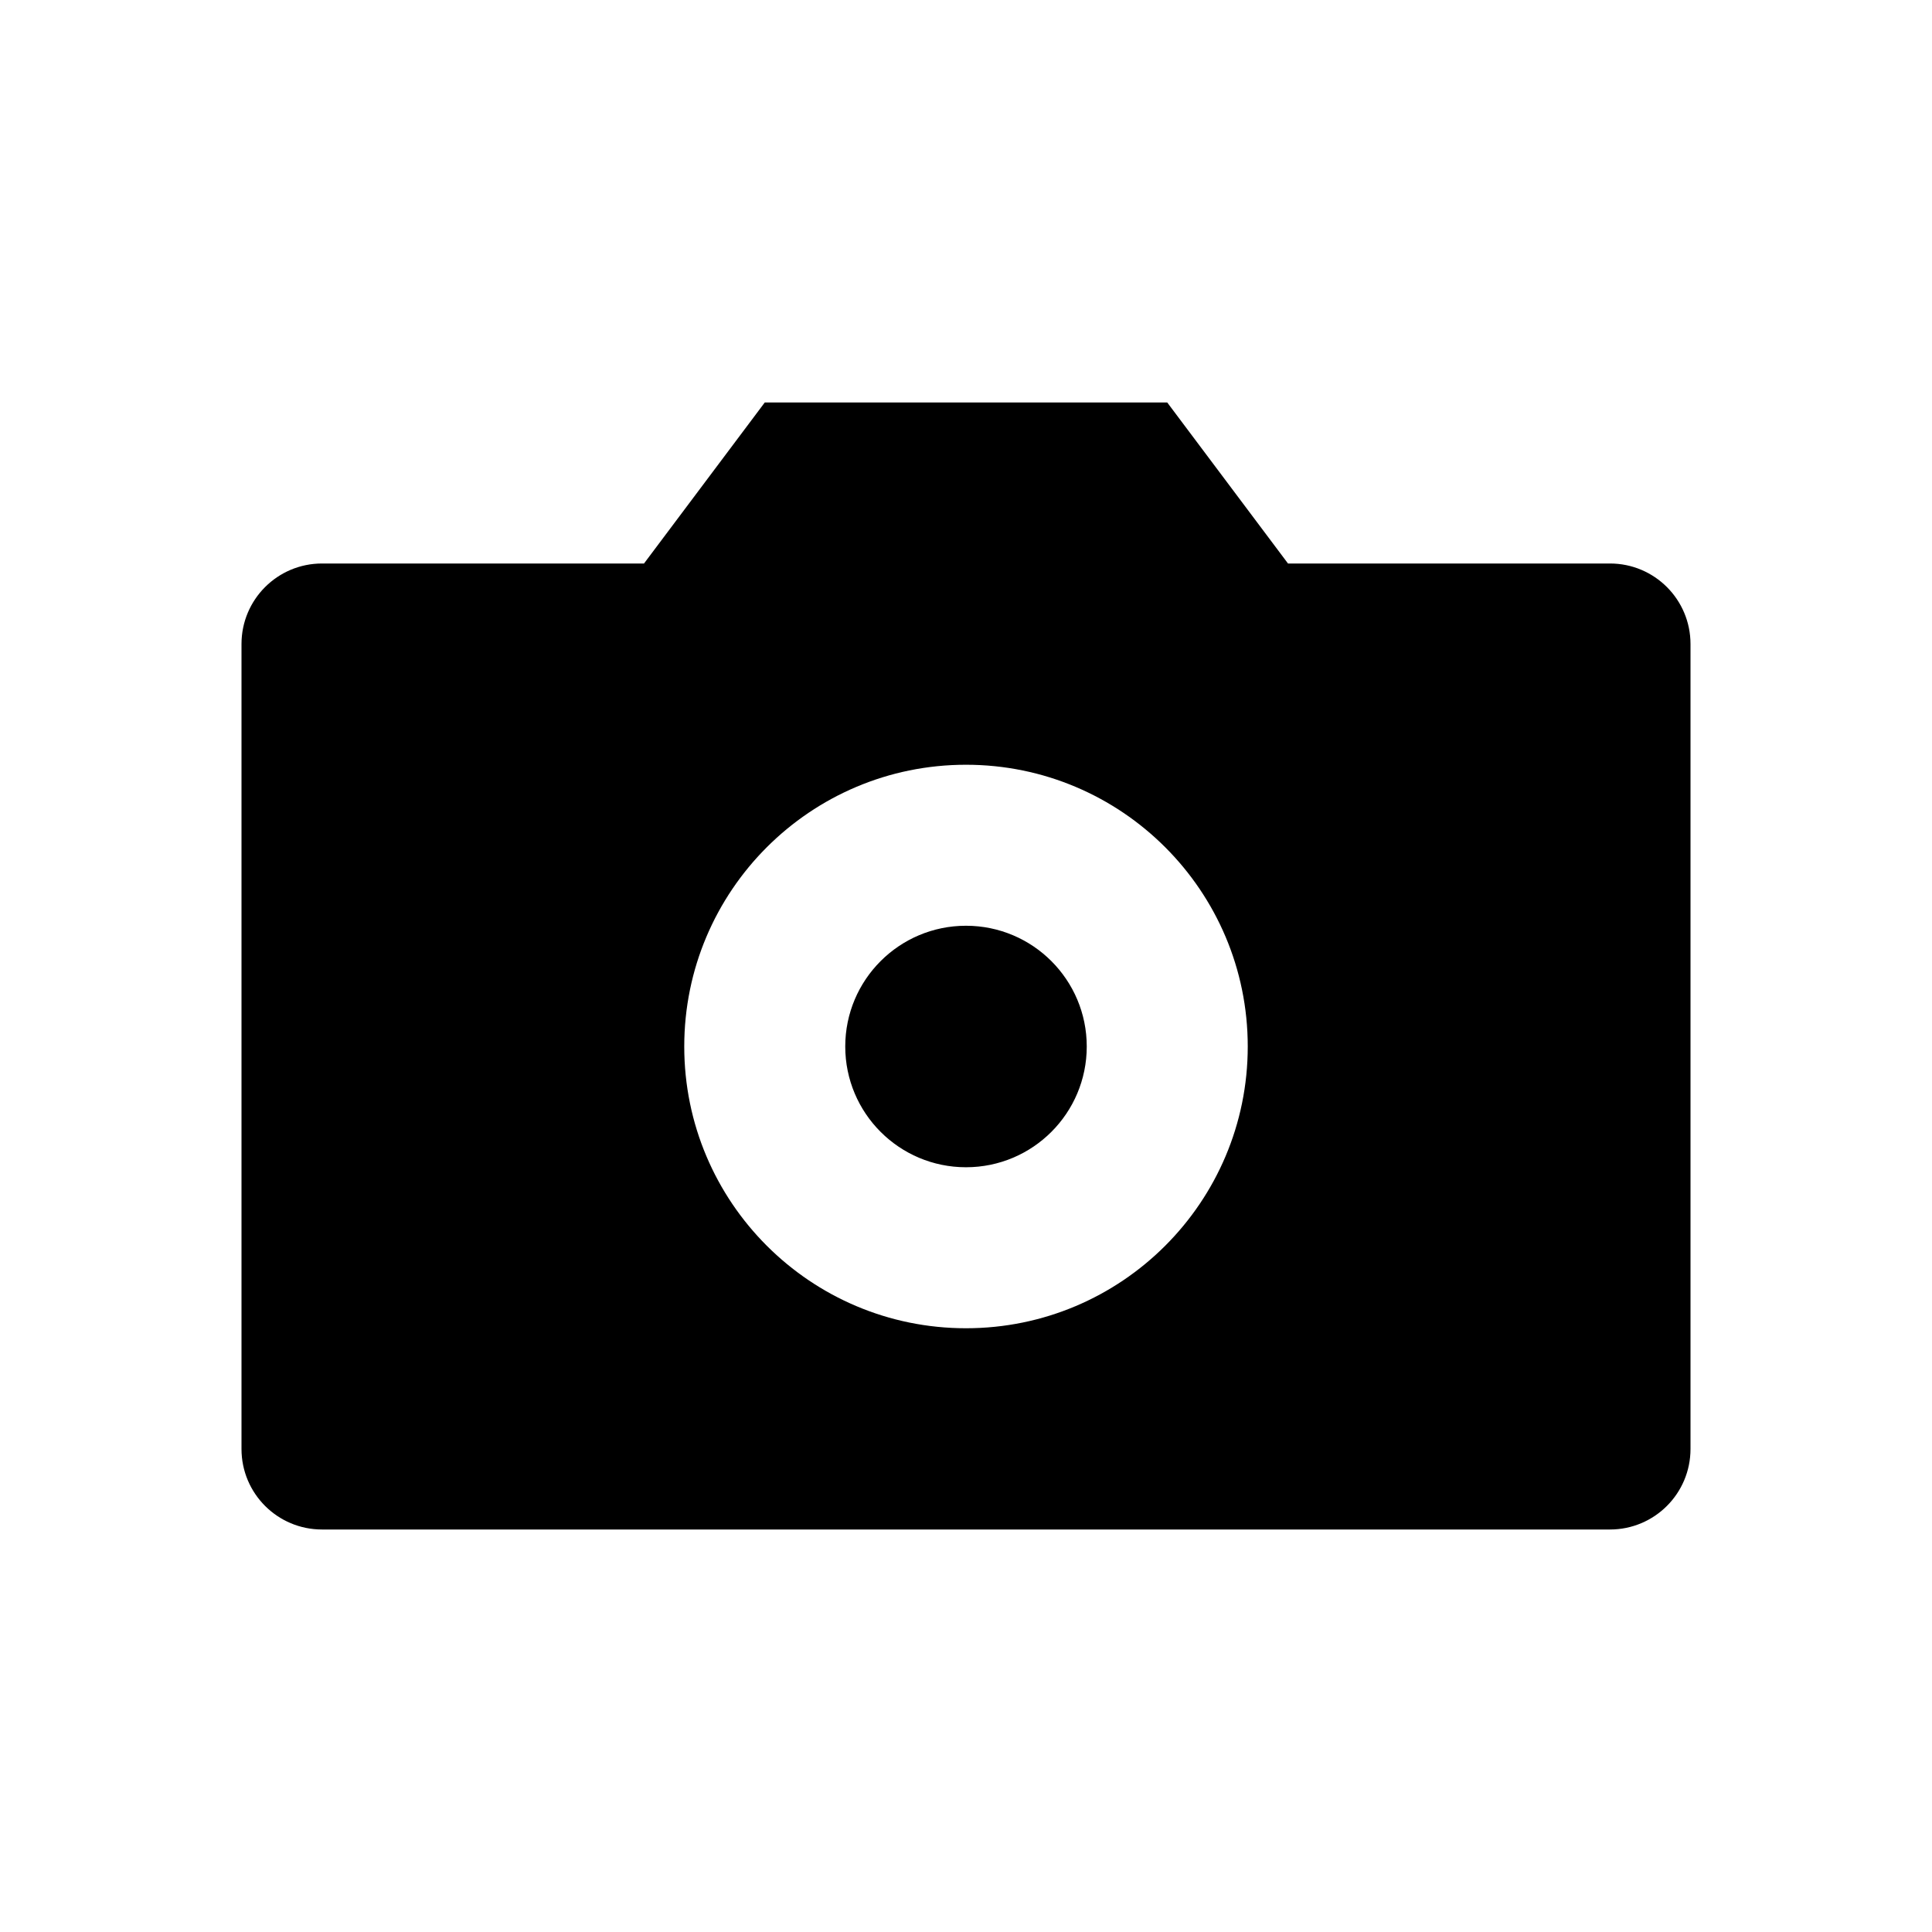
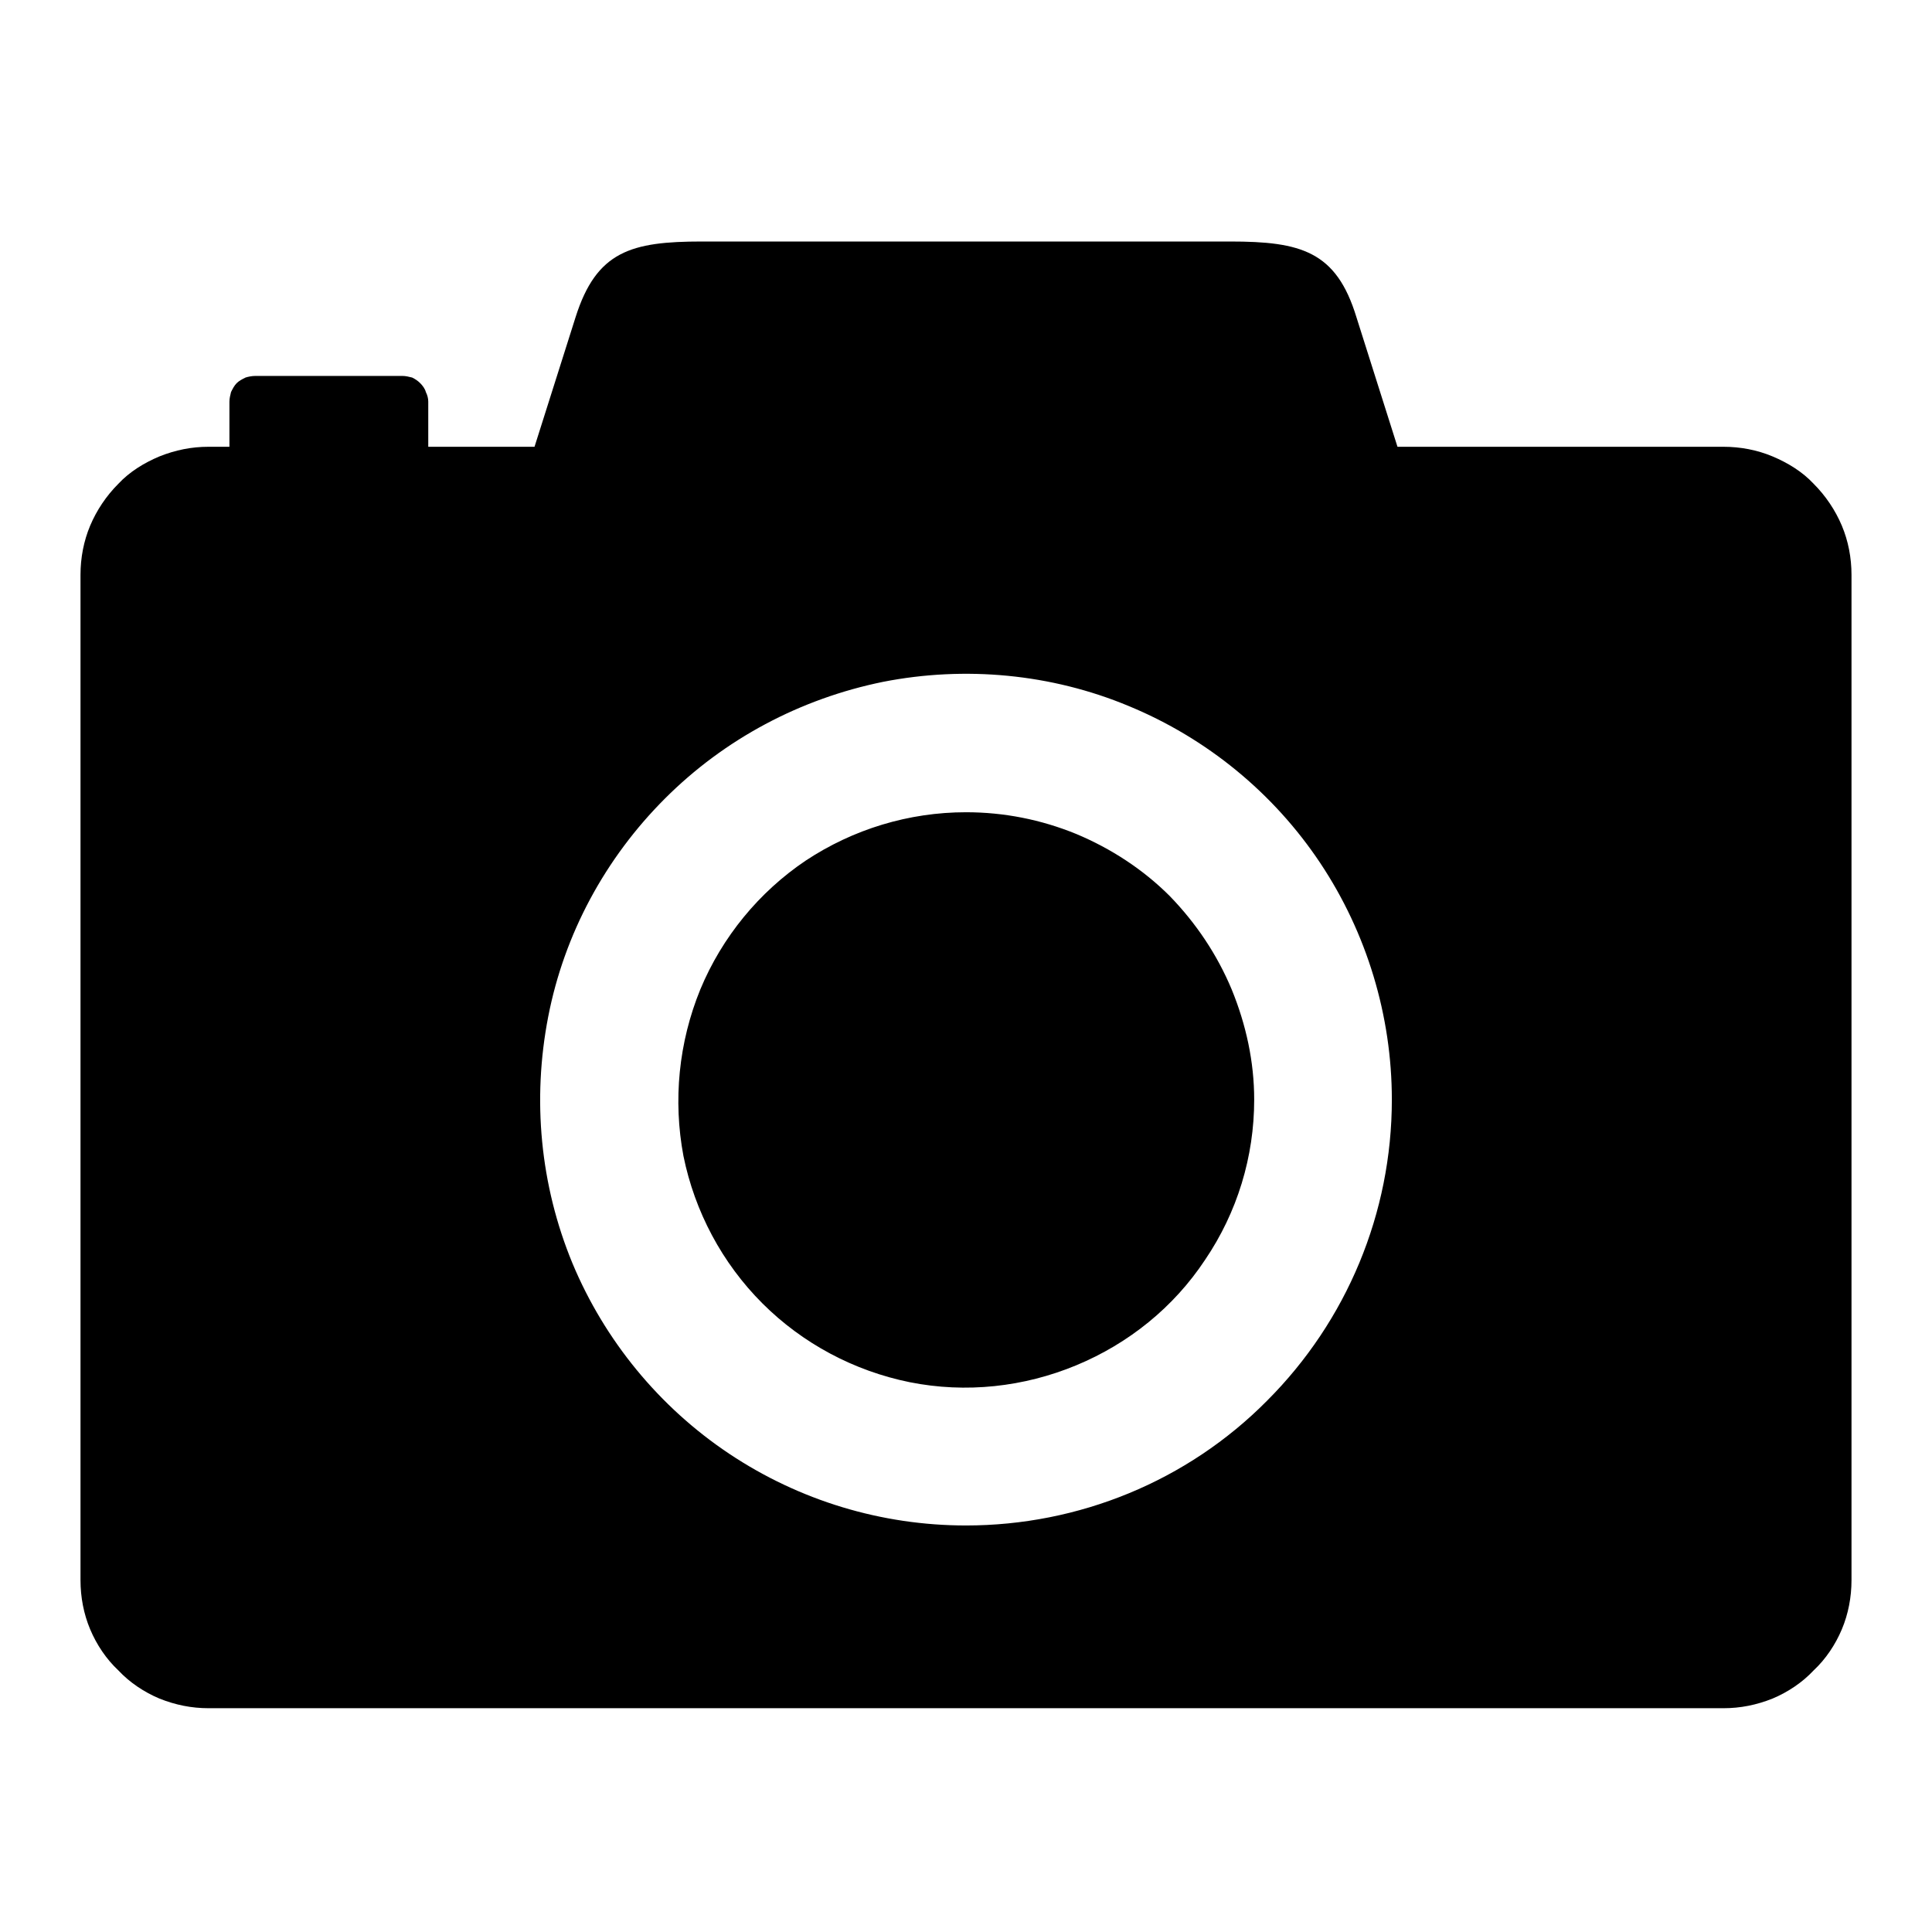
<svg xmlns="http://www.w3.org/2000/svg" viewBox="0 0 24 24" fill="currentColor">
-   <path d="M4 7h4l1.5-2h5L16 7h4a1 1 0 0 1 1 1v10a1 1 0 0 1-1 1H4a1 1 0 0 1-1-1V8a1 1 0 0 1 1-1zm8 2.5a3.5 3.5 0 1 0 0 7 3.5 3.5 0 0 0 0-7zm0 2a1.5 1.5 0 1 1 0 3 1.5 1.5 0 0 1 0-3zM17 9h2v1.5h-2V9z" />
+   <path d="M12 10.09C11.29 10.09 10.6 10.3 10.01 10.69C9.43 11.08 8.97 11.64 8.7 12.29C8.43 12.95 8.36 13.67 8.49 14.36C8.63 15.05 8.97 15.69 9.47 16.19C9.97 16.69 10.61 17.03 11.3 17.17C12 17.31 12.72 17.23 13.37 16.96C14.02 16.69 14.58 16.24 14.97 15.65C15.37 15.06 15.58 14.37 15.58 13.66C15.58 13.19 15.48 12.73 15.3 12.29C15.12 11.86 14.86 11.47 14.53 11.13C14.2 10.8 13.8 10.54 13.37 10.36C12.93 10.18 12.47 10.09 12 10.09V10.09ZM21.41 5.55H17.36L16.85 3.94C16.6 3.12 16.16 3 15.28 3H8.72C7.84 3 7.41 3.12 7.15 3.94L6.64 5.55H5.32V4.99C5.32 4.95 5.31 4.91 5.29 4.87C5.28 4.83 5.25 4.79 5.22 4.76C5.19 4.73 5.16 4.71 5.12 4.69C5.08 4.68 5.04 4.67 5 4.67H3.17C3.13 4.67 3.08 4.68 3.05 4.69C3.01 4.71 2.97 4.73 2.94 4.76C2.91 4.79 2.89 4.83 2.87 4.87C2.86 4.91 2.85 4.95 2.85 4.99V5.55H2.59C2.38 5.55 2.18 5.59 1.98 5.67C1.79 5.75 1.61 5.86 1.47 6.01C1.32 6.16 1.2 6.34 1.12 6.53C1.04 6.72 1 6.93 1 7.14V19.63C1 19.84 1.04 20.05 1.12 20.24C1.2 20.43 1.32 20.61 1.47 20.75C1.61 20.9 1.79 21.02 1.98 21.1C2.18 21.18 2.38 21.22 2.59 21.22H21.41C21.62 21.22 21.82 21.18 22.02 21.1C22.21 21.02 22.39 20.9 22.53 20.75C22.68 20.61 22.8 20.43 22.88 20.24C22.96 20.05 23 19.84 23 19.63V7.14C23 6.93 22.96 6.72 22.88 6.53C22.8 6.34 22.68 6.16 22.53 6.01C22.39 5.86 22.21 5.75 22.02 5.67C21.83 5.59 21.62 5.55 21.41 5.55H21.41ZM12 18.95C10.95 18.95 9.93 18.64 9.06 18.06C8.19 17.48 7.51 16.65 7.11 15.69C6.71 14.72 6.61 13.66 6.81 12.63C7.01 11.6 7.52 10.66 8.26 9.92C9 9.18 9.94 8.68 10.97 8.47C11.99 8.27 13.06 8.37 14.02 8.77C14.99 9.17 15.82 9.85 16.4 10.72C16.98 11.59 17.29 12.62 17.29 13.66C17.29 15.07 16.73 16.41 15.74 17.4C14.75 18.4 13.4 18.95 12 18.95V18.95Z" />
</svg>
